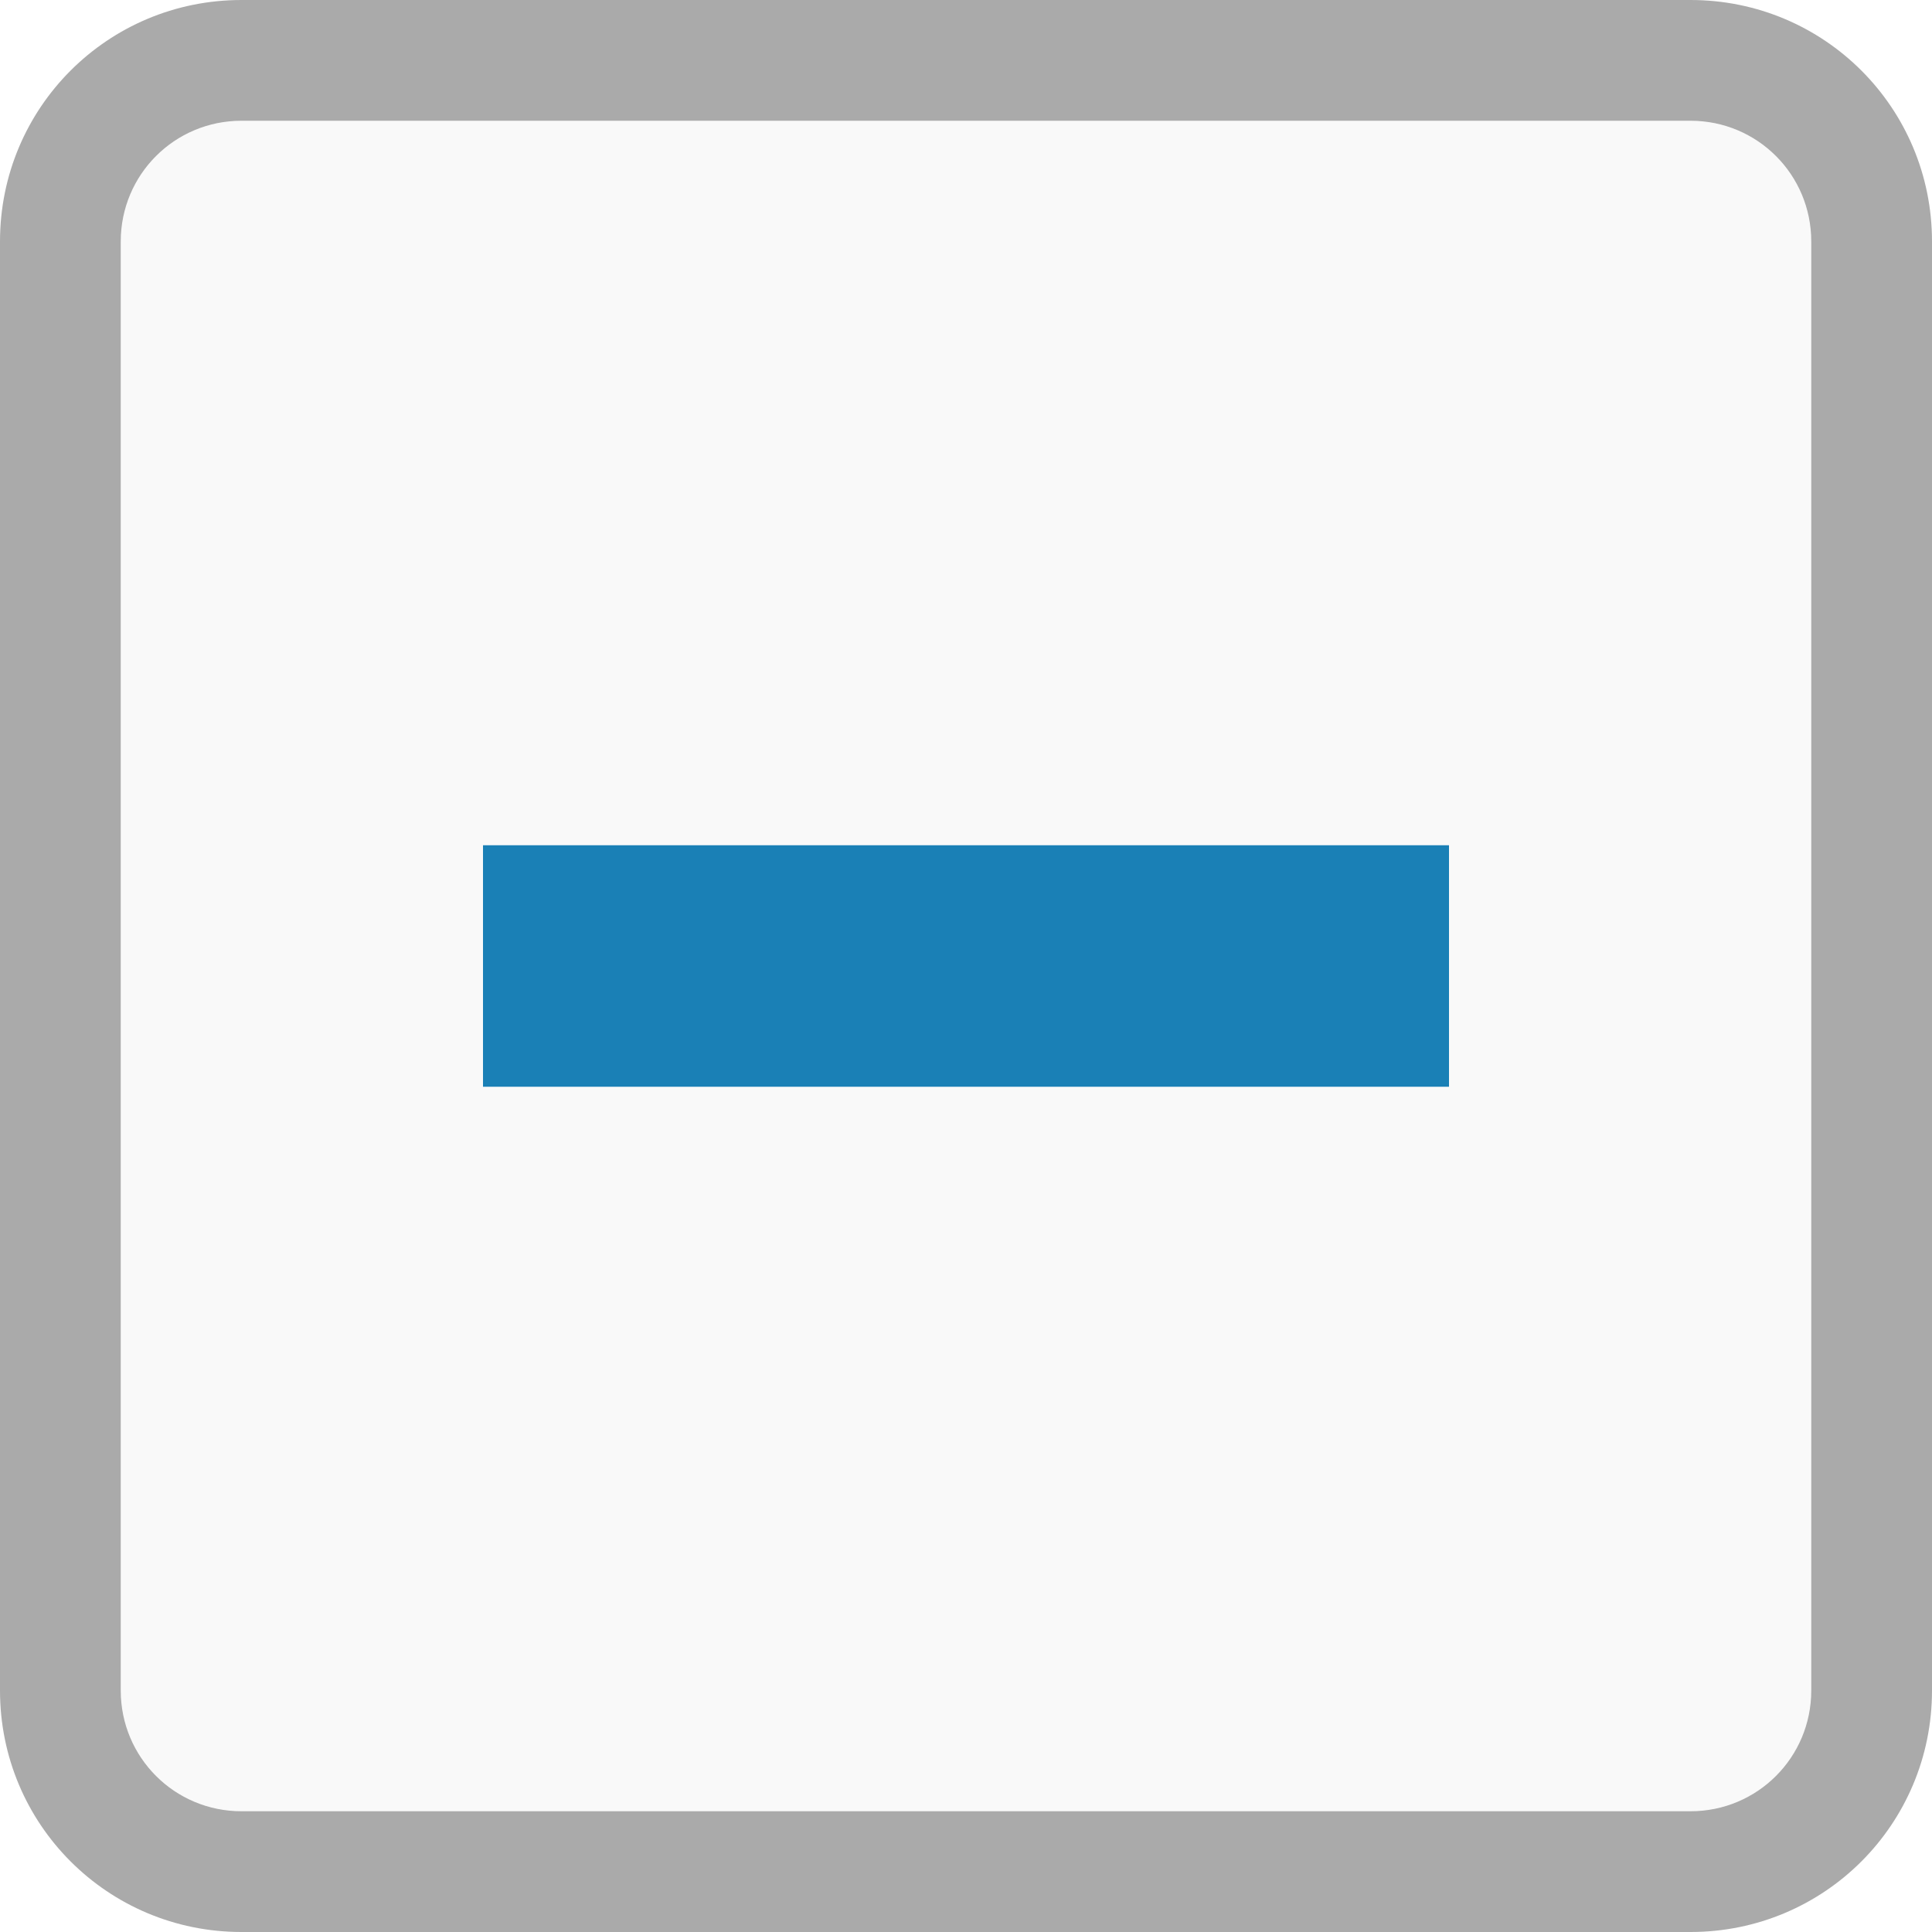
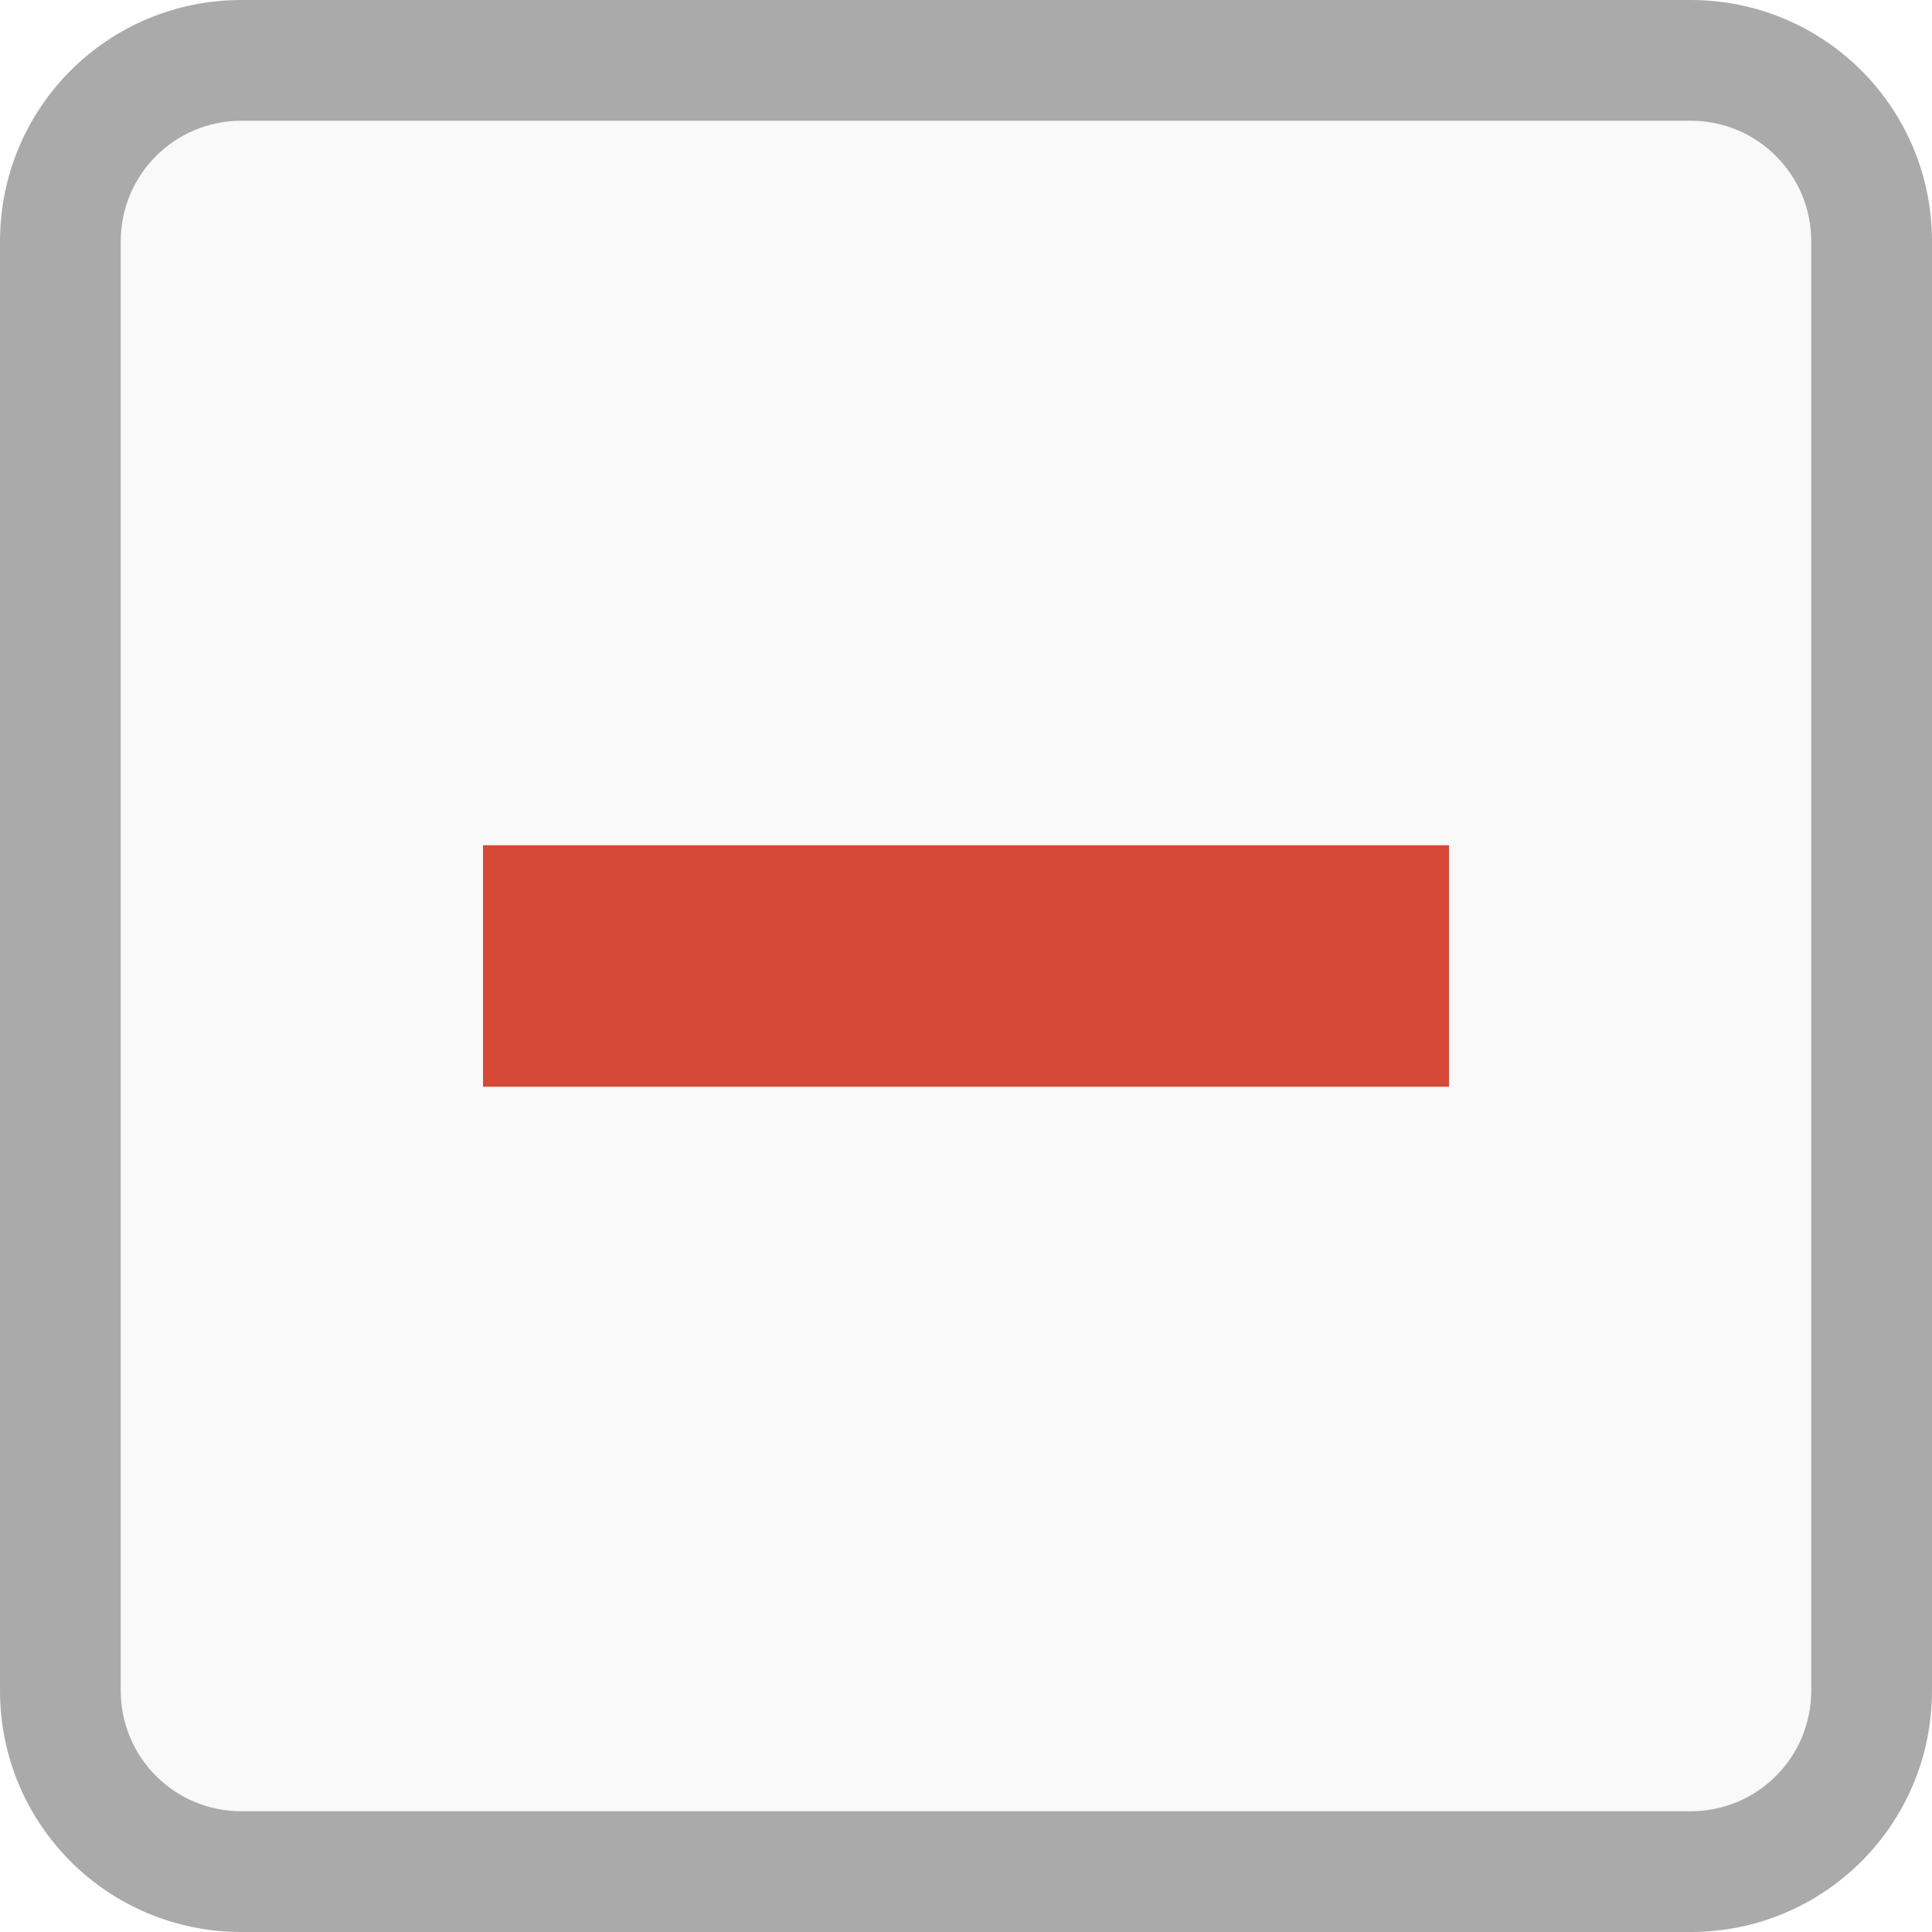
<svg xmlns="http://www.w3.org/2000/svg" viewBox="0 0 16 16">
  <g transform="translate(0 -1036.362)">
    <rect width="14" x="1" y="1" rx="1" height="14" style="fill:#f9f9f9" transform="translate(0 1036.362)" />
    <path style="fill:#aaa" d="M 2 0 C 0.892 0 3.2526065e-18 0.892 0 2 L 0 14 C 0 15.108 0.892 16 2 16 L 14 16 C 15.108 16 16 15.108 16 14 L 16 2 C 16 0.892 15.108 3.2526065e-18 14 0 L 2 0 z M 2 1 L 14 1 C 14.554 1 15 1.446 15 2 L 15 14 C 15 14.554 14.554 15 14 15 L 2 15 C 1.446 15 1 14.554 1 14 L 1 2 C 1 1.446 1.446 1 2 1 z " transform="translate(0 1036.362)" />
-     <rect width="8" x="4" y="1043.362" height="2" style="fill:#1a80b6" />
+     <rect width="8" x="4" y="1043.362" height="2" style="fill:#d64937" />
  </g>
</svg>
